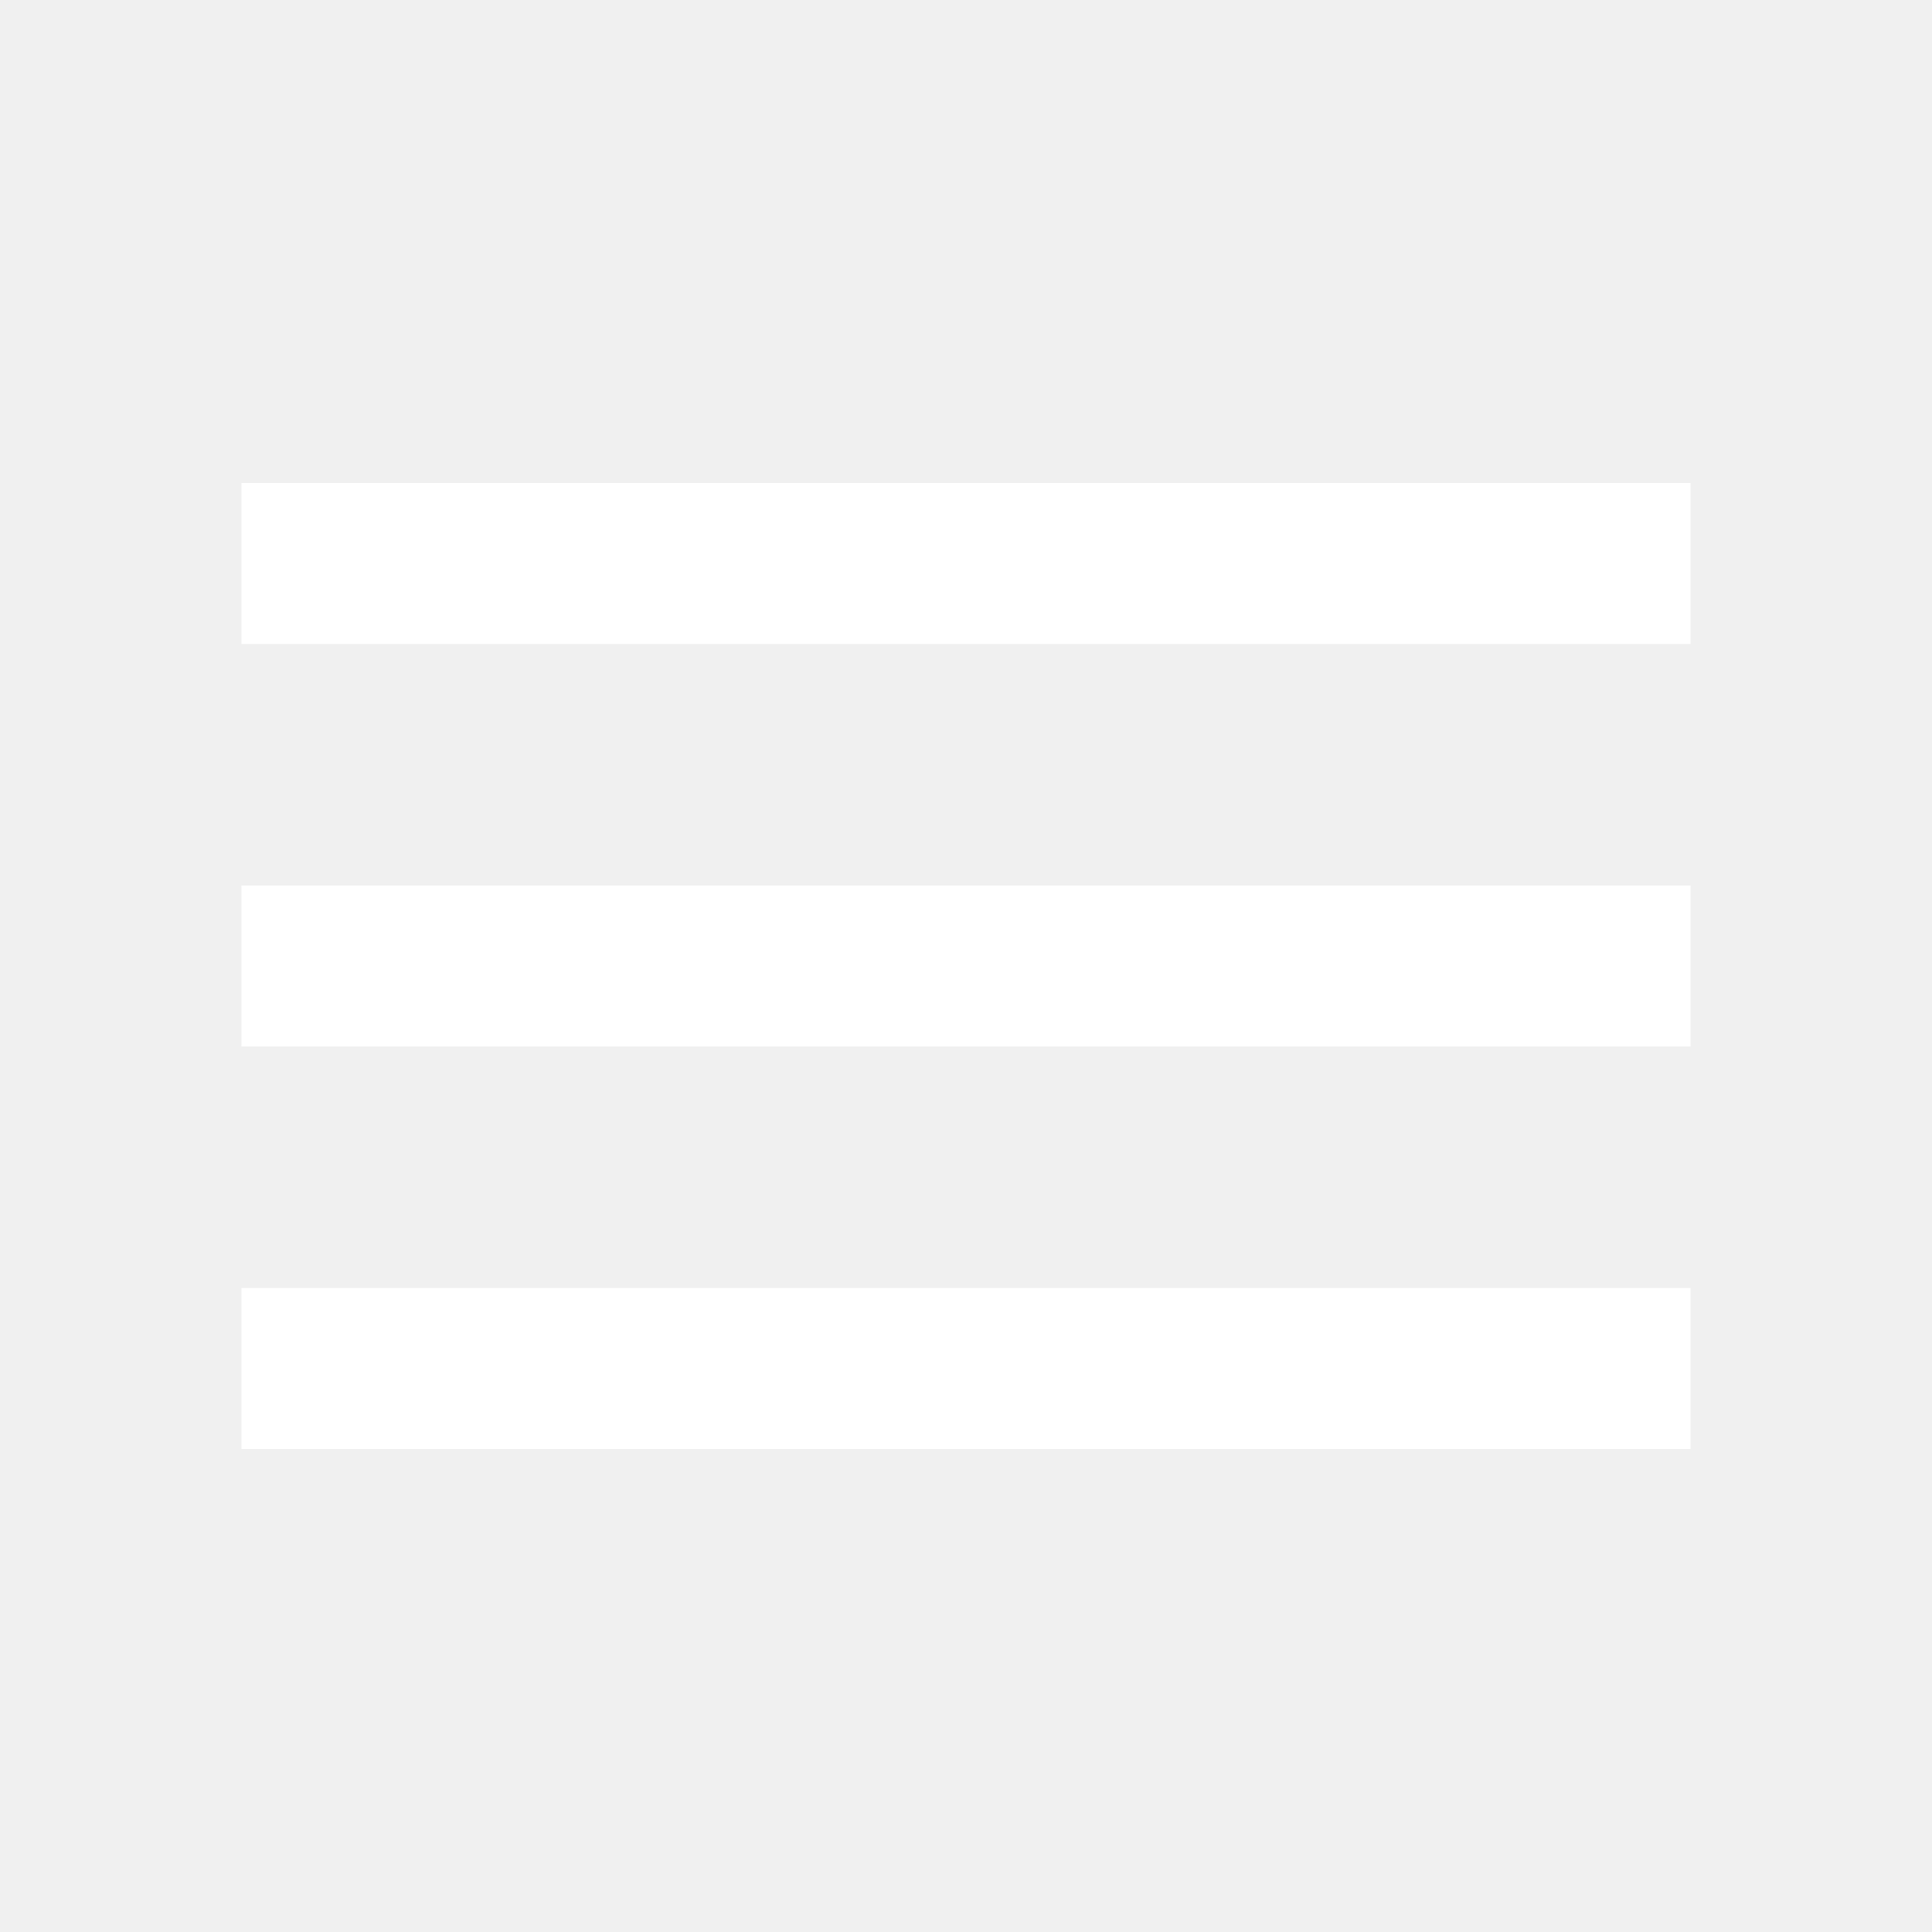
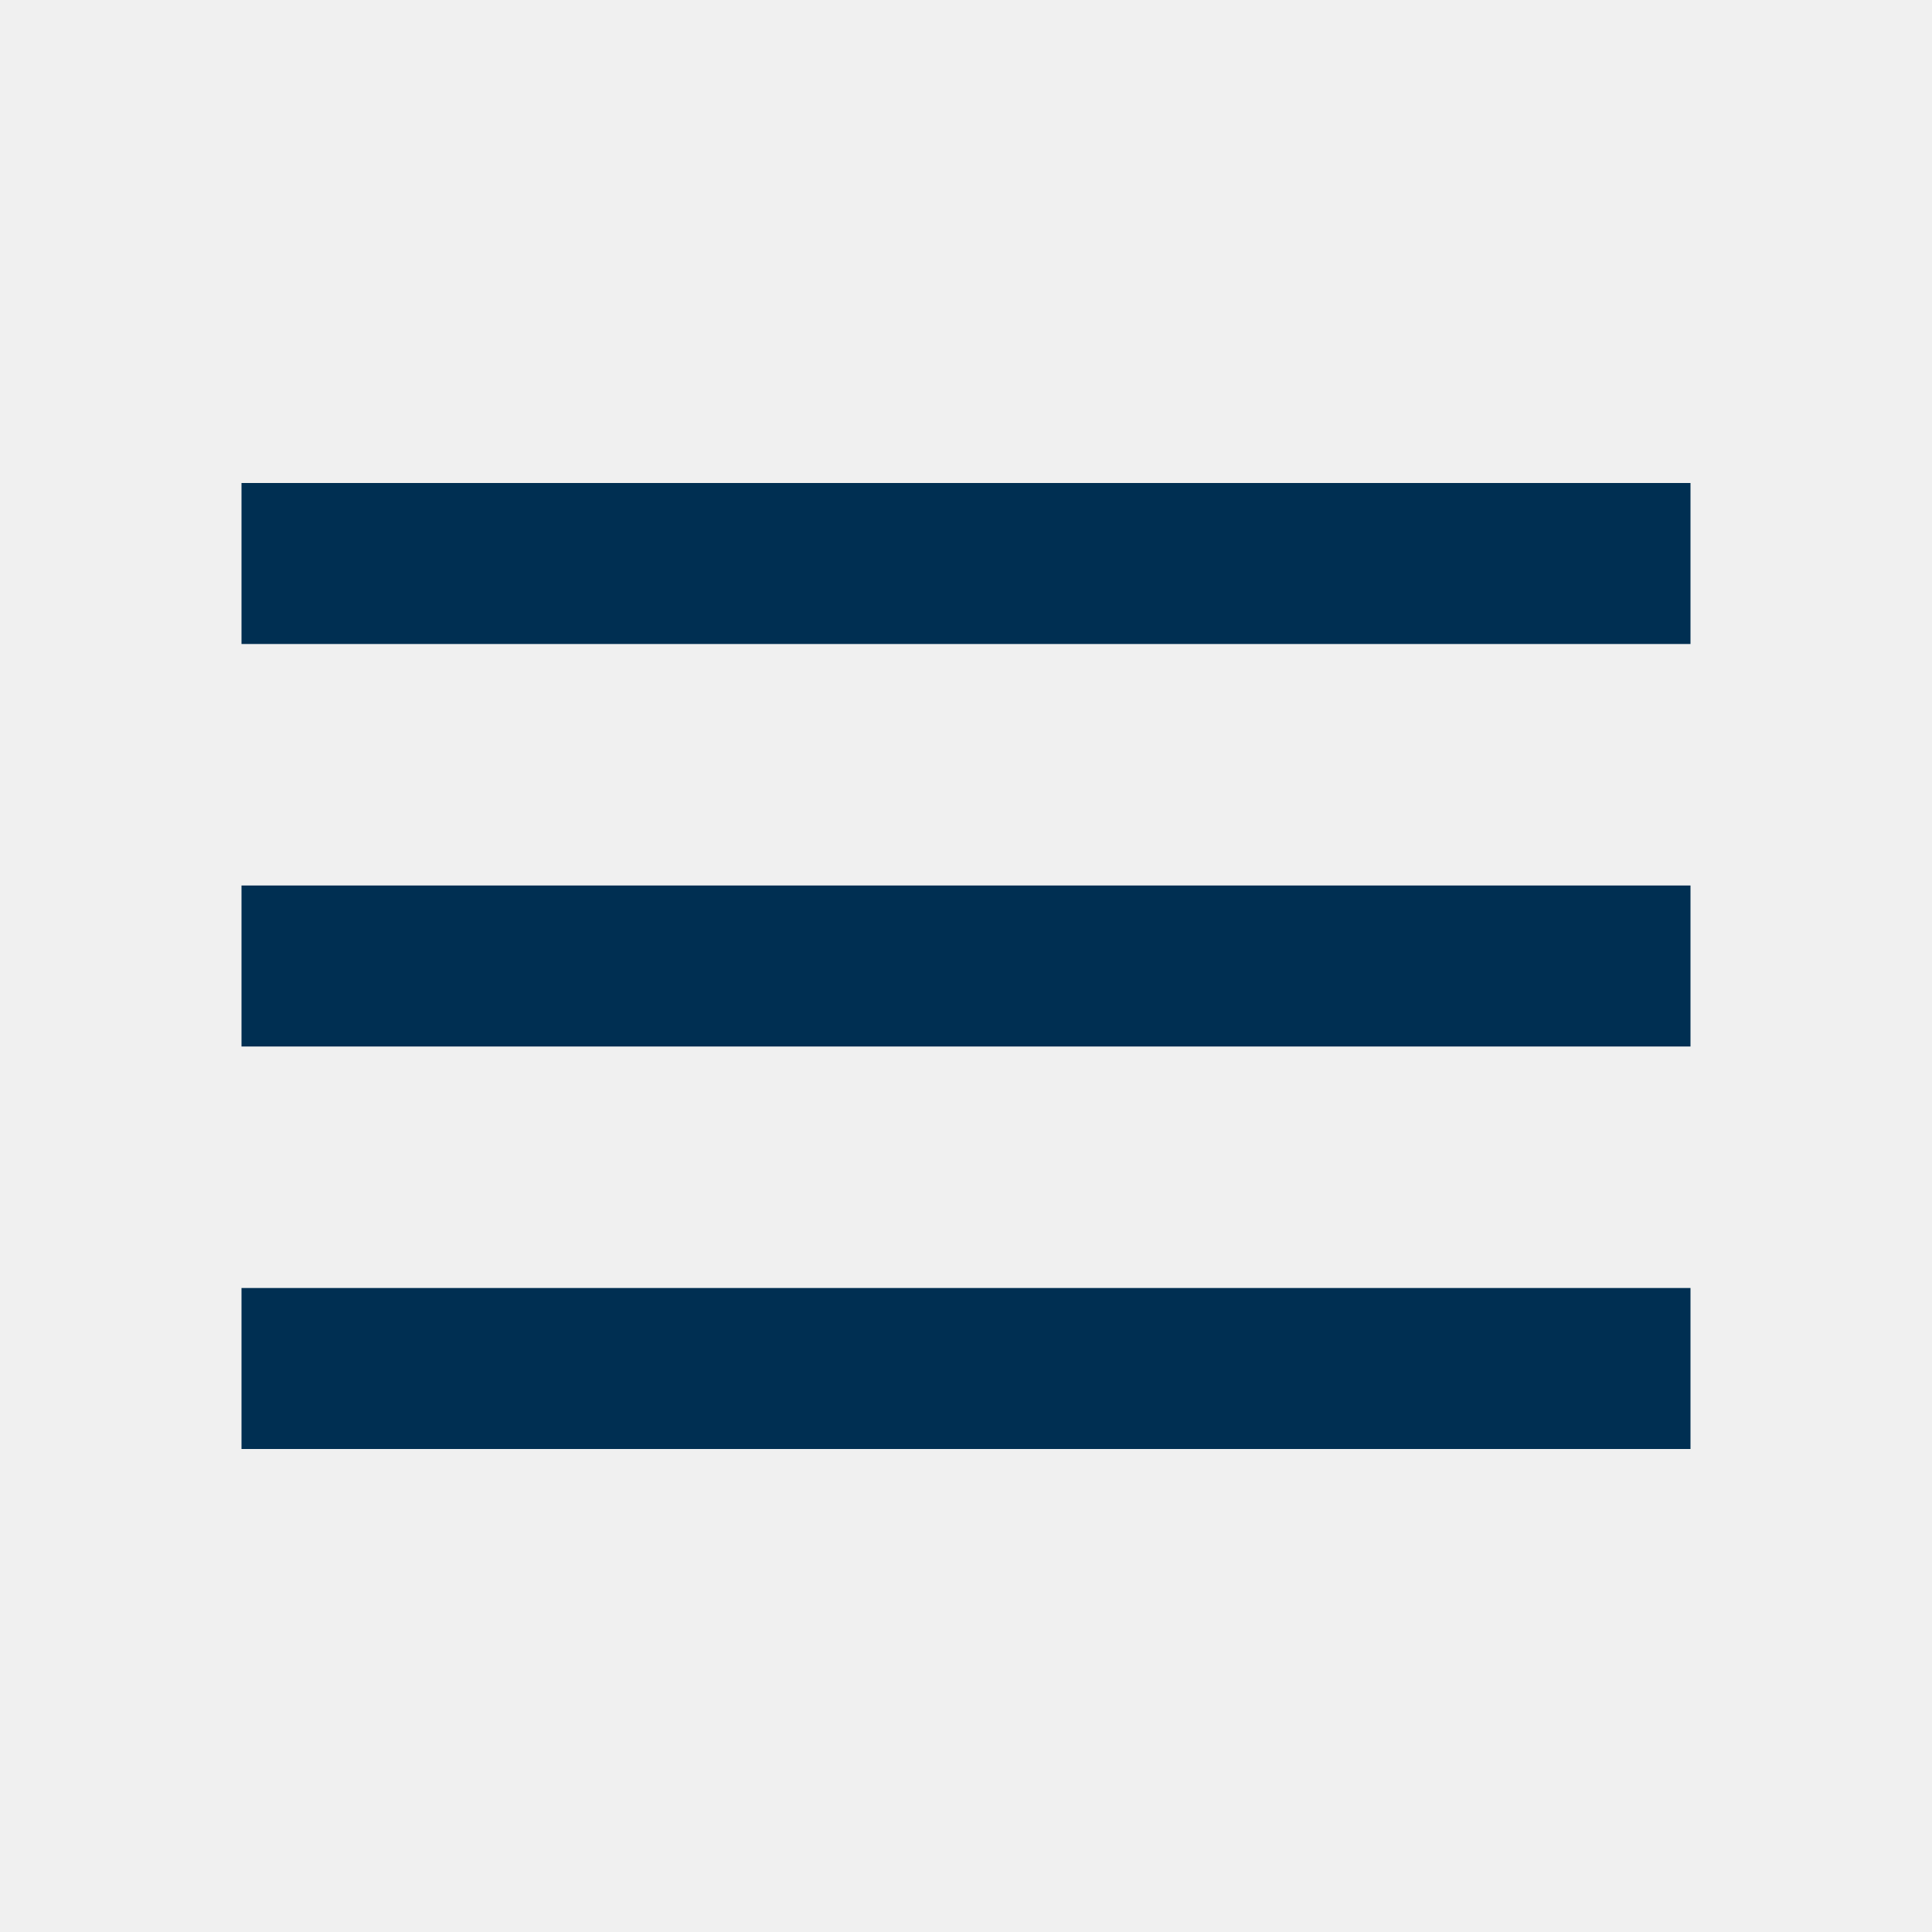
<svg xmlns="http://www.w3.org/2000/svg" width="48" height="48" viewBox="0 0 48 48" fill="none">
-   <g clip-path="url(#clip0_126_4600)">
-     <path d="M6 36H42V32H6V36ZM6 26H42V22H6V26ZM6 12V16H42V12H6Z" fill="white" />
+   <g clip-path="url(#clip0_262408_498)">
+     <path d="M6 36H42V32H6V36ZM6 26H42V22H6V26ZM6 12V16H42V12H6Z" fill="#002F52" />
  </g>
  <defs>
-     <clipPath id="clip0_126_4600">
+     <clipPath id="clip0_262408_498">
      <rect width="48" height="48" fill="white" />
    </clipPath>
  </defs>
</svg>
